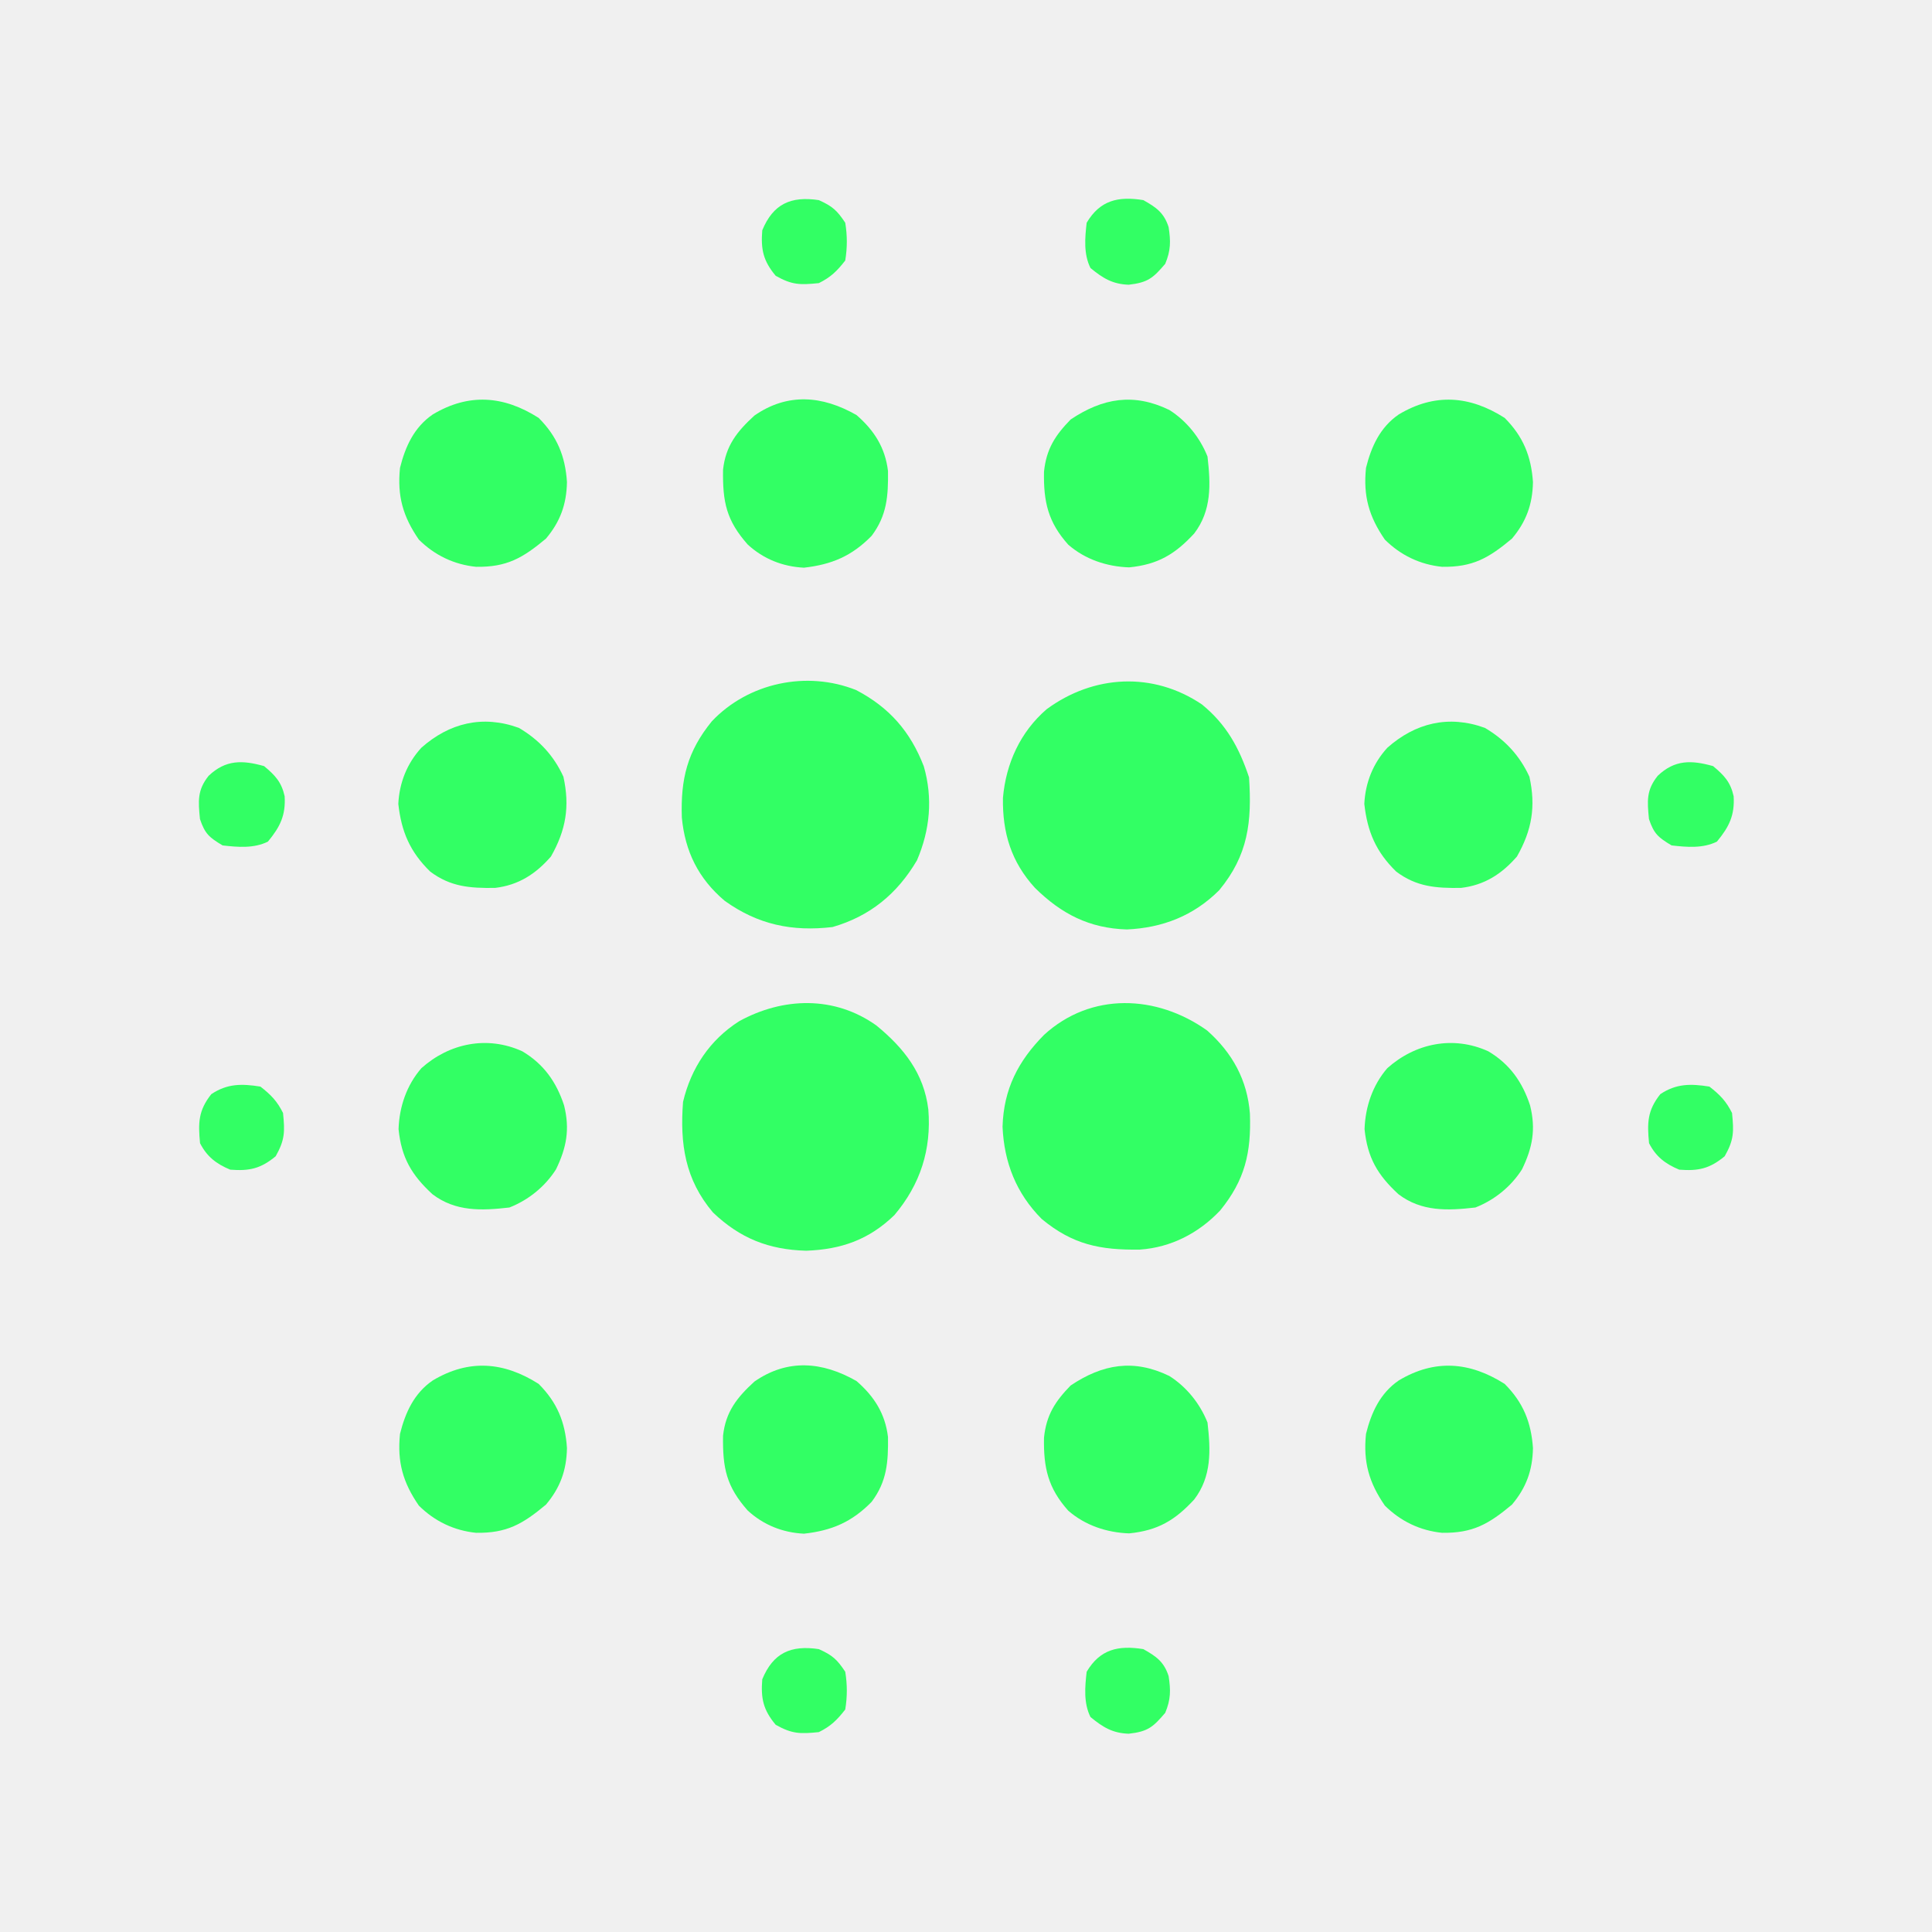
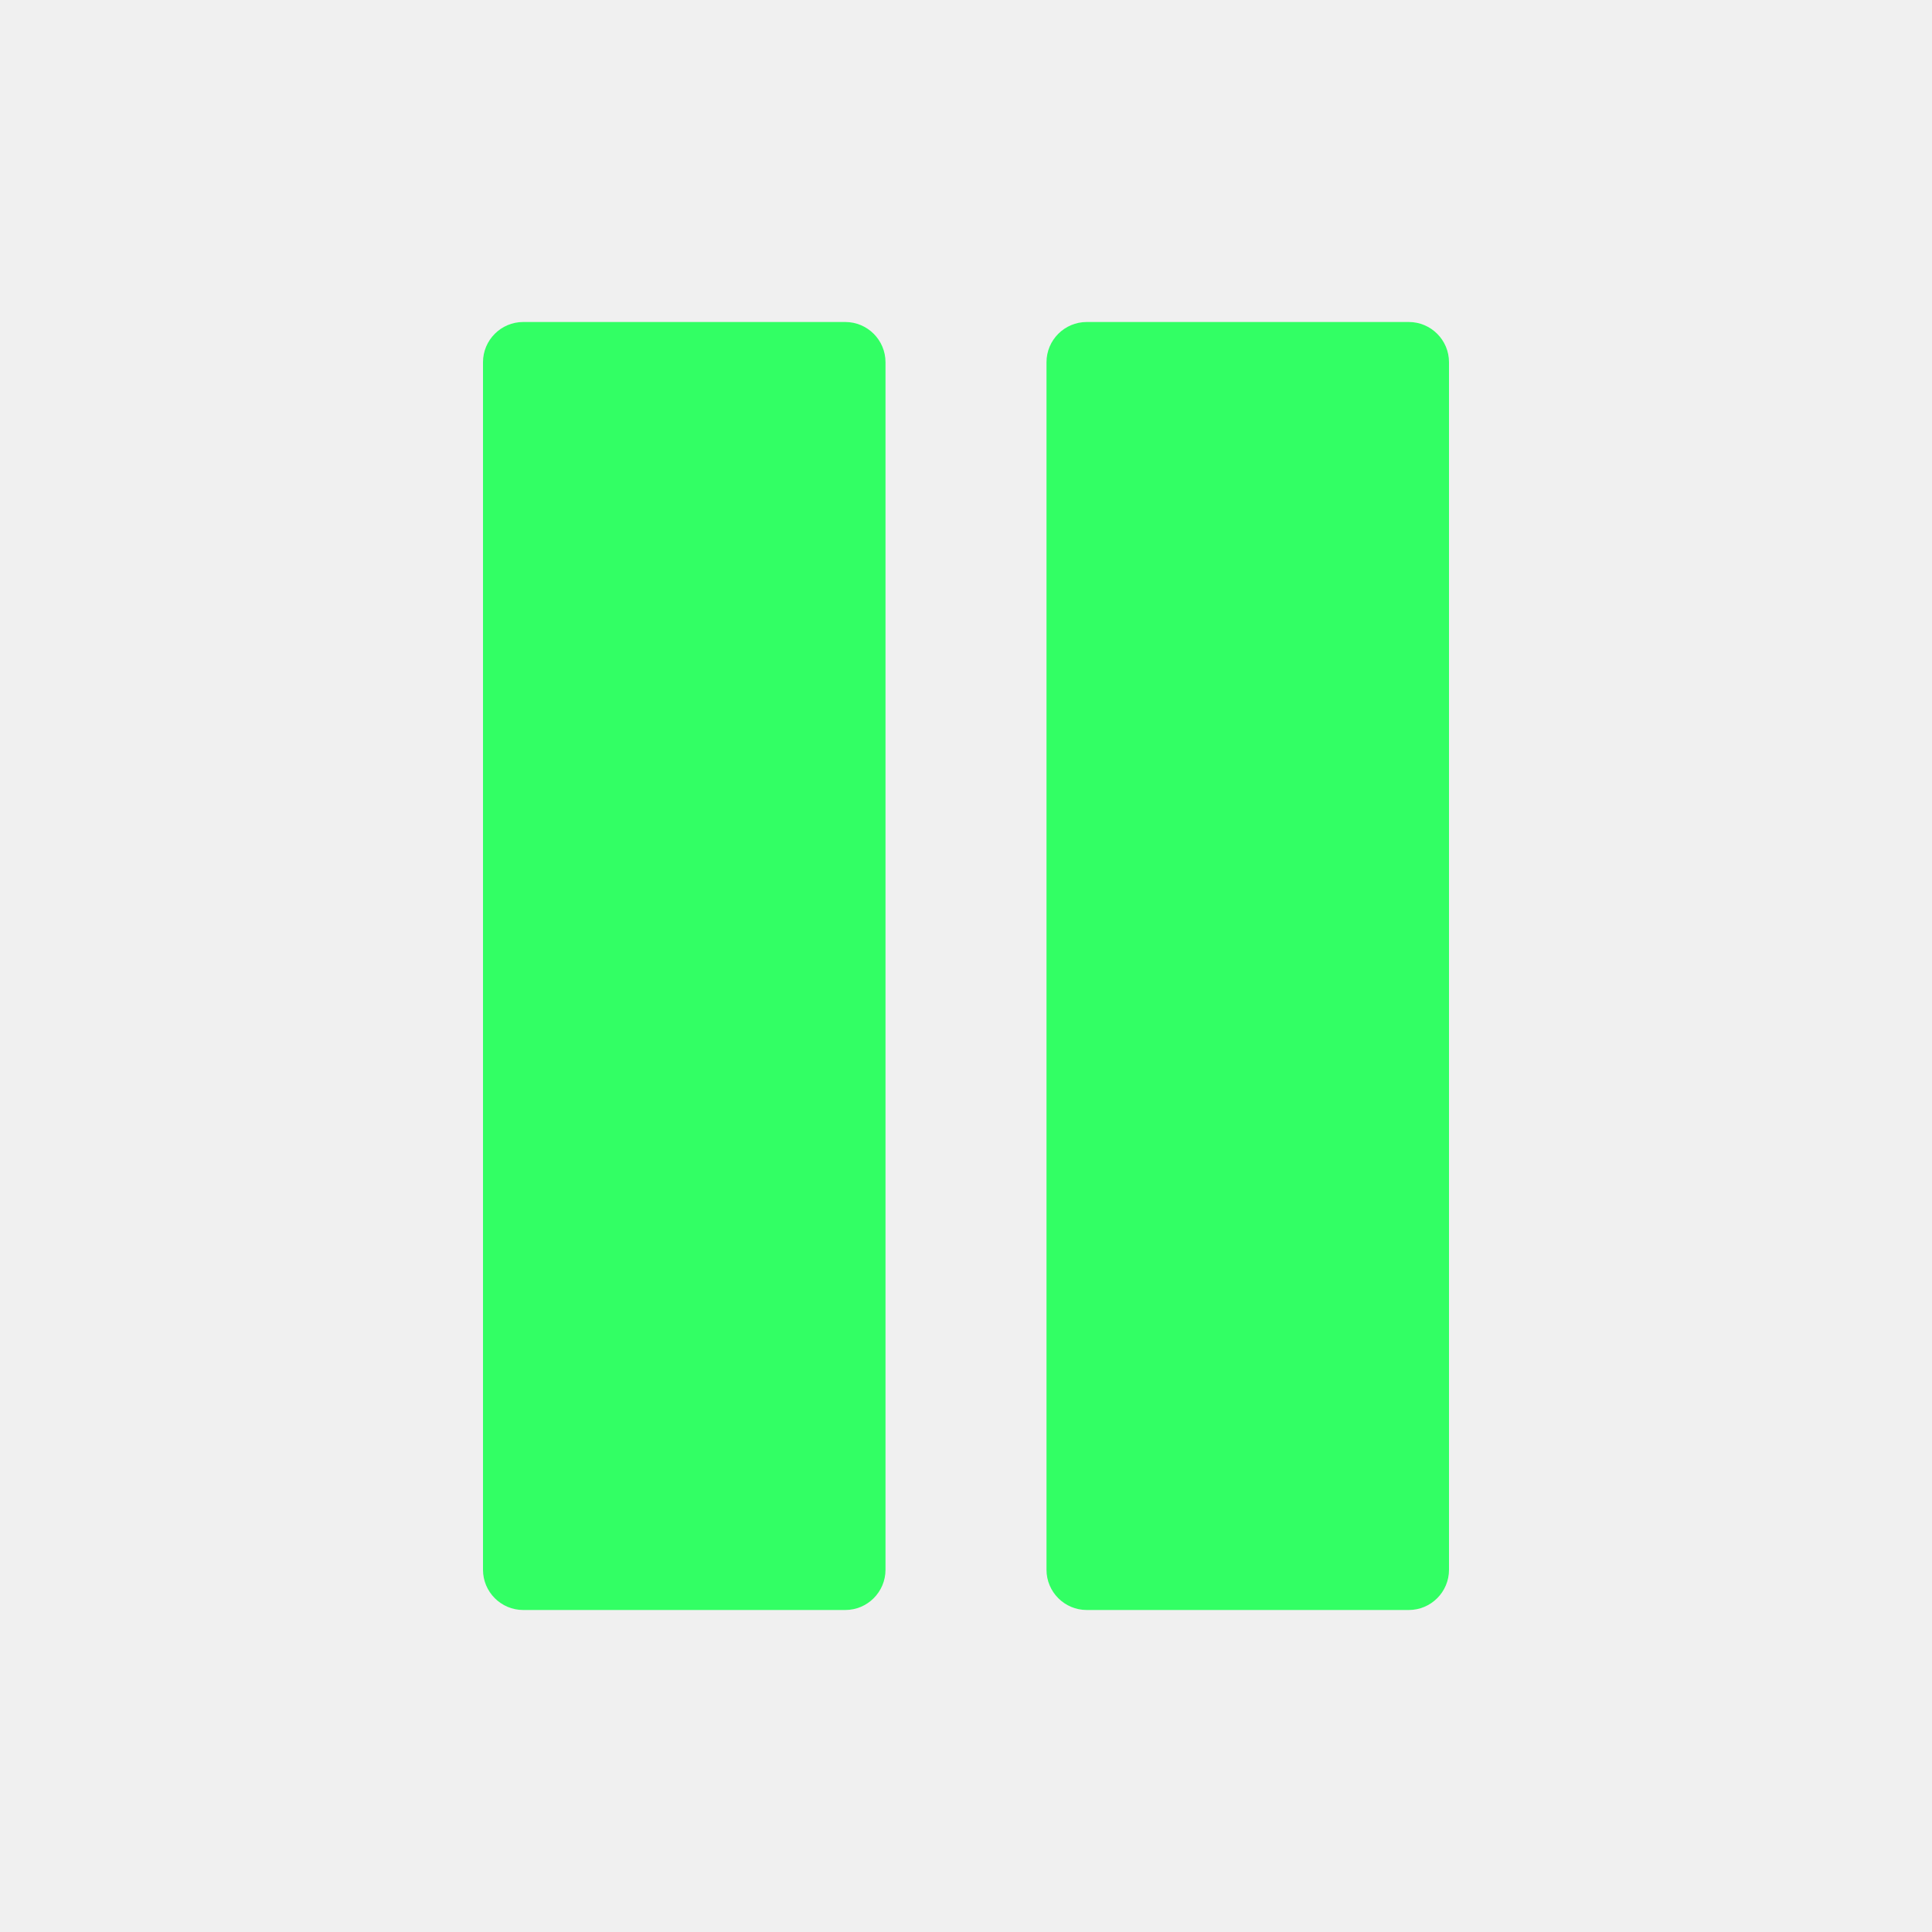
<svg xmlns="http://www.w3.org/2000/svg" width="24" height="24" viewBox="0 0 24 24" fill="none">
-   <g clip-path="url(#clip0_3126_43823)">
-     <mask id="mask0_3126_43823" style="mask-type:luminance" maskUnits="userSpaceOnUse" x="0" y="0" width="24" height="24">
-       <path d="M24 0H0V24H24V0Z" fill="white" />
-     </mask>
-     <g mask="url(#mask0_3126_43823)">
-       <path d="M14.995 12.801C15.31 13.08 15.495 13.417 15.527 13.835C15.544 14.319 15.465 14.659 15.158 15.036C14.892 15.318 14.548 15.496 14.16 15.523C13.667 15.53 13.326 15.462 12.941 15.143C12.624 14.825 12.473 14.44 12.454 13.996C12.468 13.53 12.647 13.182 12.97 12.855C13.553 12.322 14.369 12.355 14.995 12.801Z" fill="#32FF64" />
-       <path d="M14.931 8.751C15.235 8.999 15.393 9.288 15.516 9.656C15.553 10.211 15.505 10.624 15.145 11.059C14.827 11.376 14.443 11.526 13.998 11.546C13.532 11.532 13.185 11.353 12.857 11.03C12.562 10.707 12.452 10.346 12.459 9.912C12.496 9.484 12.675 9.092 13.002 8.81C13.583 8.383 14.322 8.34 14.931 8.751Z" fill="#32FF64" />
-       <path d="M10.637 8.573C11.047 8.788 11.309 9.087 11.476 9.52C11.59 9.918 11.553 10.309 11.391 10.687C11.145 11.105 10.806 11.382 10.342 11.516C9.842 11.575 9.416 11.487 9.002 11.19C8.676 10.914 8.51 10.578 8.47 10.156C8.454 9.676 8.538 9.335 8.842 8.961C9.294 8.482 10.021 8.326 10.637 8.573Z" fill="#32FF64" />
-       <path d="M10.887 12.739C11.227 13.018 11.478 13.333 11.532 13.782C11.572 14.279 11.433 14.713 11.11 15.095C10.793 15.401 10.451 15.521 10.014 15.537C9.549 15.524 9.194 15.383 8.857 15.062C8.51 14.653 8.445 14.209 8.485 13.688C8.585 13.267 8.817 12.919 9.182 12.686C9.728 12.386 10.367 12.368 10.887 12.739Z" fill="#32FF64" />
-       <path d="M18.691 17.191C18.921 17.421 19.021 17.667 19.043 17.988C19.038 18.264 18.96 18.48 18.782 18.691C18.491 18.934 18.294 19.047 17.913 19.041C17.639 19.013 17.398 18.897 17.203 18.703C17.005 18.416 16.933 18.16 16.969 17.812C17.035 17.547 17.144 17.308 17.375 17.149C17.823 16.88 18.258 16.916 18.691 17.191Z" fill="#32FF64" />
-       <path d="M6.691 17.191C6.921 17.421 7.022 17.667 7.043 17.988C7.038 18.264 6.96 18.48 6.782 18.691C6.491 18.934 6.294 19.047 5.913 19.041C5.639 19.013 5.398 18.897 5.203 18.703C5.005 18.416 4.933 18.16 4.969 17.812C5.035 17.547 5.144 17.308 5.375 17.149C5.824 16.88 6.258 16.916 6.691 17.191Z" fill="#32FF64" />
-       <path d="M18.691 5.191C18.921 5.421 19.021 5.667 19.043 5.988C19.038 6.264 18.96 6.48 18.782 6.691C18.491 6.934 18.294 7.047 17.913 7.041C17.639 7.013 17.398 6.897 17.203 6.703C17.005 6.416 16.933 6.16 16.969 5.812C17.035 5.547 17.144 5.308 17.375 5.149C17.823 4.88 18.258 4.915 18.691 5.191Z" fill="#32FF64" />
-       <path d="M6.691 5.191C6.921 5.421 7.022 5.667 7.043 5.988C7.038 6.264 6.96 6.48 6.782 6.691C6.491 6.934 6.294 7.047 5.913 7.041C5.639 7.013 5.398 6.897 5.203 6.703C5.005 6.416 4.933 6.16 4.969 5.812C5.035 5.547 5.144 5.308 5.375 5.149C5.824 4.88 6.258 4.915 6.691 5.191Z" fill="#32FF64" />
-       <path d="M14.526 17.093C14.74 17.229 14.906 17.435 15 17.671C15.04 18.017 15.053 18.341 14.835 18.627C14.597 18.885 14.383 19.013 14.027 19.048C13.75 19.039 13.48 18.949 13.27 18.766C13.019 18.485 12.962 18.232 12.969 17.859C12.998 17.579 13.106 17.41 13.3 17.211C13.7 16.943 14.085 16.879 14.526 17.093Z" fill="#32FF64" />
-       <path d="M10.64 17.156C10.859 17.346 10.996 17.56 11.031 17.851C11.035 18.162 11.018 18.403 10.828 18.656C10.582 18.908 10.331 19.014 9.987 19.052C9.723 19.039 9.484 18.944 9.289 18.765C9.023 18.464 8.976 18.239 8.982 17.835C9.014 17.538 9.156 17.359 9.372 17.162C9.784 16.876 10.217 16.914 10.64 17.156Z" fill="#32FF64" />
-       <path d="M18.489 13.06C18.755 13.218 18.912 13.442 19.007 13.731C19.081 14.028 19.038 14.255 18.907 14.526C18.77 14.741 18.565 14.907 18.328 15C17.982 15.04 17.659 15.053 17.372 14.835C17.114 14.597 16.987 14.383 16.951 14.027C16.96 13.75 17.051 13.481 17.233 13.27C17.581 12.959 18.053 12.861 18.489 13.06Z" fill="#32FF64" />
-       <path d="M6.489 13.06C6.755 13.218 6.912 13.442 7.007 13.731C7.081 14.028 7.038 14.255 6.907 14.526C6.77 14.741 6.565 14.907 6.328 15C5.982 15.04 5.659 15.053 5.372 14.835C5.114 14.597 4.987 14.383 4.951 14.027C4.96 13.75 5.051 13.481 5.234 13.27C5.581 12.959 6.053 12.861 6.489 13.06Z" fill="#32FF64" />
-       <path d="M18.446 9.042C18.695 9.189 18.878 9.385 18.999 9.649C19.08 10.018 19.031 10.312 18.844 10.64C18.654 10.858 18.44 10.996 18.148 11.03C17.838 11.034 17.597 11.017 17.344 10.827C17.092 10.581 16.986 10.33 16.948 9.986C16.961 9.723 17.056 9.483 17.235 9.288C17.581 8.982 17.994 8.878 18.446 9.042Z" fill="#32FF64" />
-       <path d="M6.446 9.042C6.695 9.189 6.879 9.385 6.999 9.649C7.08 10.018 7.031 10.312 6.844 10.64C6.654 10.858 6.44 10.996 6.149 11.03C5.838 11.034 5.597 11.017 5.344 10.827C5.092 10.581 4.986 10.33 4.948 9.986C4.961 9.723 5.056 9.483 5.235 9.288C5.581 8.982 5.994 8.878 6.446 9.042Z" fill="#32FF64" />
-       <path d="M14.526 5.093C14.74 5.229 14.906 5.435 15 5.671C15.04 6.017 15.053 6.341 14.835 6.627C14.597 6.885 14.383 7.013 14.027 7.048C13.75 7.039 13.48 6.949 13.27 6.766C13.019 6.486 12.962 6.232 12.969 5.859C12.998 5.579 13.106 5.41 13.3 5.211C13.7 4.943 14.085 4.879 14.526 5.093Z" fill="#32FF64" />
-       <path d="M10.64 5.156C10.859 5.346 10.996 5.56 11.031 5.851C11.035 6.162 11.018 6.403 10.828 6.656C10.582 6.908 10.331 7.013 9.987 7.052C9.723 7.039 9.484 6.944 9.289 6.765C9.023 6.464 8.976 6.239 8.982 5.835C9.014 5.538 9.156 5.359 9.372 5.162C9.784 4.876 10.217 4.914 10.64 5.156Z" fill="#32FF64" />
-       <path d="M14.203 20.486C14.363 20.576 14.459 20.642 14.517 20.821C14.544 20.997 14.544 21.111 14.475 21.277C14.325 21.453 14.26 21.511 14.021 21.537C13.821 21.53 13.701 21.457 13.546 21.329C13.46 21.156 13.477 20.956 13.499 20.767C13.665 20.488 13.89 20.436 14.203 20.486Z" fill="#32FF64" />
-       <path d="M10.172 20.486C10.34 20.562 10.397 20.612 10.5 20.767C10.526 20.926 10.526 21.077 10.5 21.236C10.397 21.368 10.321 21.443 10.172 21.517C9.941 21.54 9.841 21.541 9.636 21.426C9.481 21.241 9.45 21.099 9.469 20.861C9.605 20.532 9.825 20.434 10.172 20.486Z" fill="#32FF64" />
-       <path d="M21.235 13.498C21.367 13.601 21.442 13.678 21.516 13.826C21.539 14.058 21.541 14.158 21.425 14.363C21.24 14.517 21.098 14.549 20.86 14.53C20.687 14.458 20.57 14.368 20.485 14.201C20.461 13.95 20.463 13.796 20.625 13.592C20.823 13.46 21.002 13.461 21.235 13.498Z" fill="#32FF64" />
-       <path d="M3.235 13.498C3.367 13.601 3.442 13.678 3.516 13.826C3.539 14.058 3.54 14.158 3.425 14.363C3.24 14.517 3.098 14.549 2.86 14.53C2.687 14.458 2.57 14.368 2.485 14.201C2.461 13.95 2.463 13.796 2.625 13.592C2.823 13.46 3.002 13.461 3.235 13.498Z" fill="#32FF64" />
-       <path d="M21.281 9.517C21.418 9.632 21.496 9.713 21.536 9.891C21.55 10.128 21.481 10.27 21.328 10.455C21.154 10.541 20.955 10.524 20.765 10.502C20.599 10.403 20.545 10.357 20.484 10.174C20.462 9.951 20.45 9.815 20.593 9.637C20.804 9.436 21.011 9.441 21.281 9.517Z" fill="#32FF64" />
-       <path d="M3.281 9.517C3.418 9.632 3.496 9.713 3.536 9.891C3.55 10.128 3.481 10.27 3.328 10.455C3.154 10.541 2.955 10.524 2.765 10.502C2.599 10.403 2.545 10.357 2.484 10.174C2.462 9.951 2.45 9.815 2.592 9.637C2.804 9.436 3.011 9.441 3.281 9.517Z" fill="#32FF64" />
-       <path d="M14.203 2.486C14.363 2.576 14.459 2.642 14.517 2.821C14.544 2.997 14.544 3.111 14.475 3.277C14.325 3.453 14.26 3.51 14.021 3.537C13.821 3.53 13.701 3.457 13.546 3.329C13.46 3.156 13.477 2.956 13.499 2.767C13.665 2.488 13.89 2.435 14.203 2.486Z" fill="#32FF64" />
-       <path d="M10.172 2.486C10.34 2.562 10.397 2.612 10.5 2.767C10.526 2.926 10.526 3.077 10.5 3.236C10.397 3.368 10.321 3.443 10.172 3.517C9.941 3.54 9.841 3.542 9.636 3.426C9.481 3.241 9.45 3.099 9.469 2.861C9.605 2.532 9.825 2.434 10.172 2.486Z" fill="#32FF64" />
-     </g>
-   </g>
-   <defs>
-     <clipPath id="clip0_3126_43823">
-       <rect width="24" height="24" fill="white" />
-     </clipPath>
-   </defs>
+   <path d="M6 4.5C6 4.224 6.224 4 6.5 4H10.5C10.776 4 11 4.224 11 4.5V19.5C11 19.776 10.776 20 10.5 20H6.5C6.224 20 6 19.776 6 19.5V4.5Z" fill="#32FF64" />
+   <path d="M13 4.5C13 4.224 13.224 4 13.5 4H17.5C17.776 4 18 4.224 18 4.5V19.5C18 19.776 17.776 20 17.5 20H13.5C13.224 20 13 19.776 13 19.5V4.5Z" fill="#32FF64" />
</svg>
